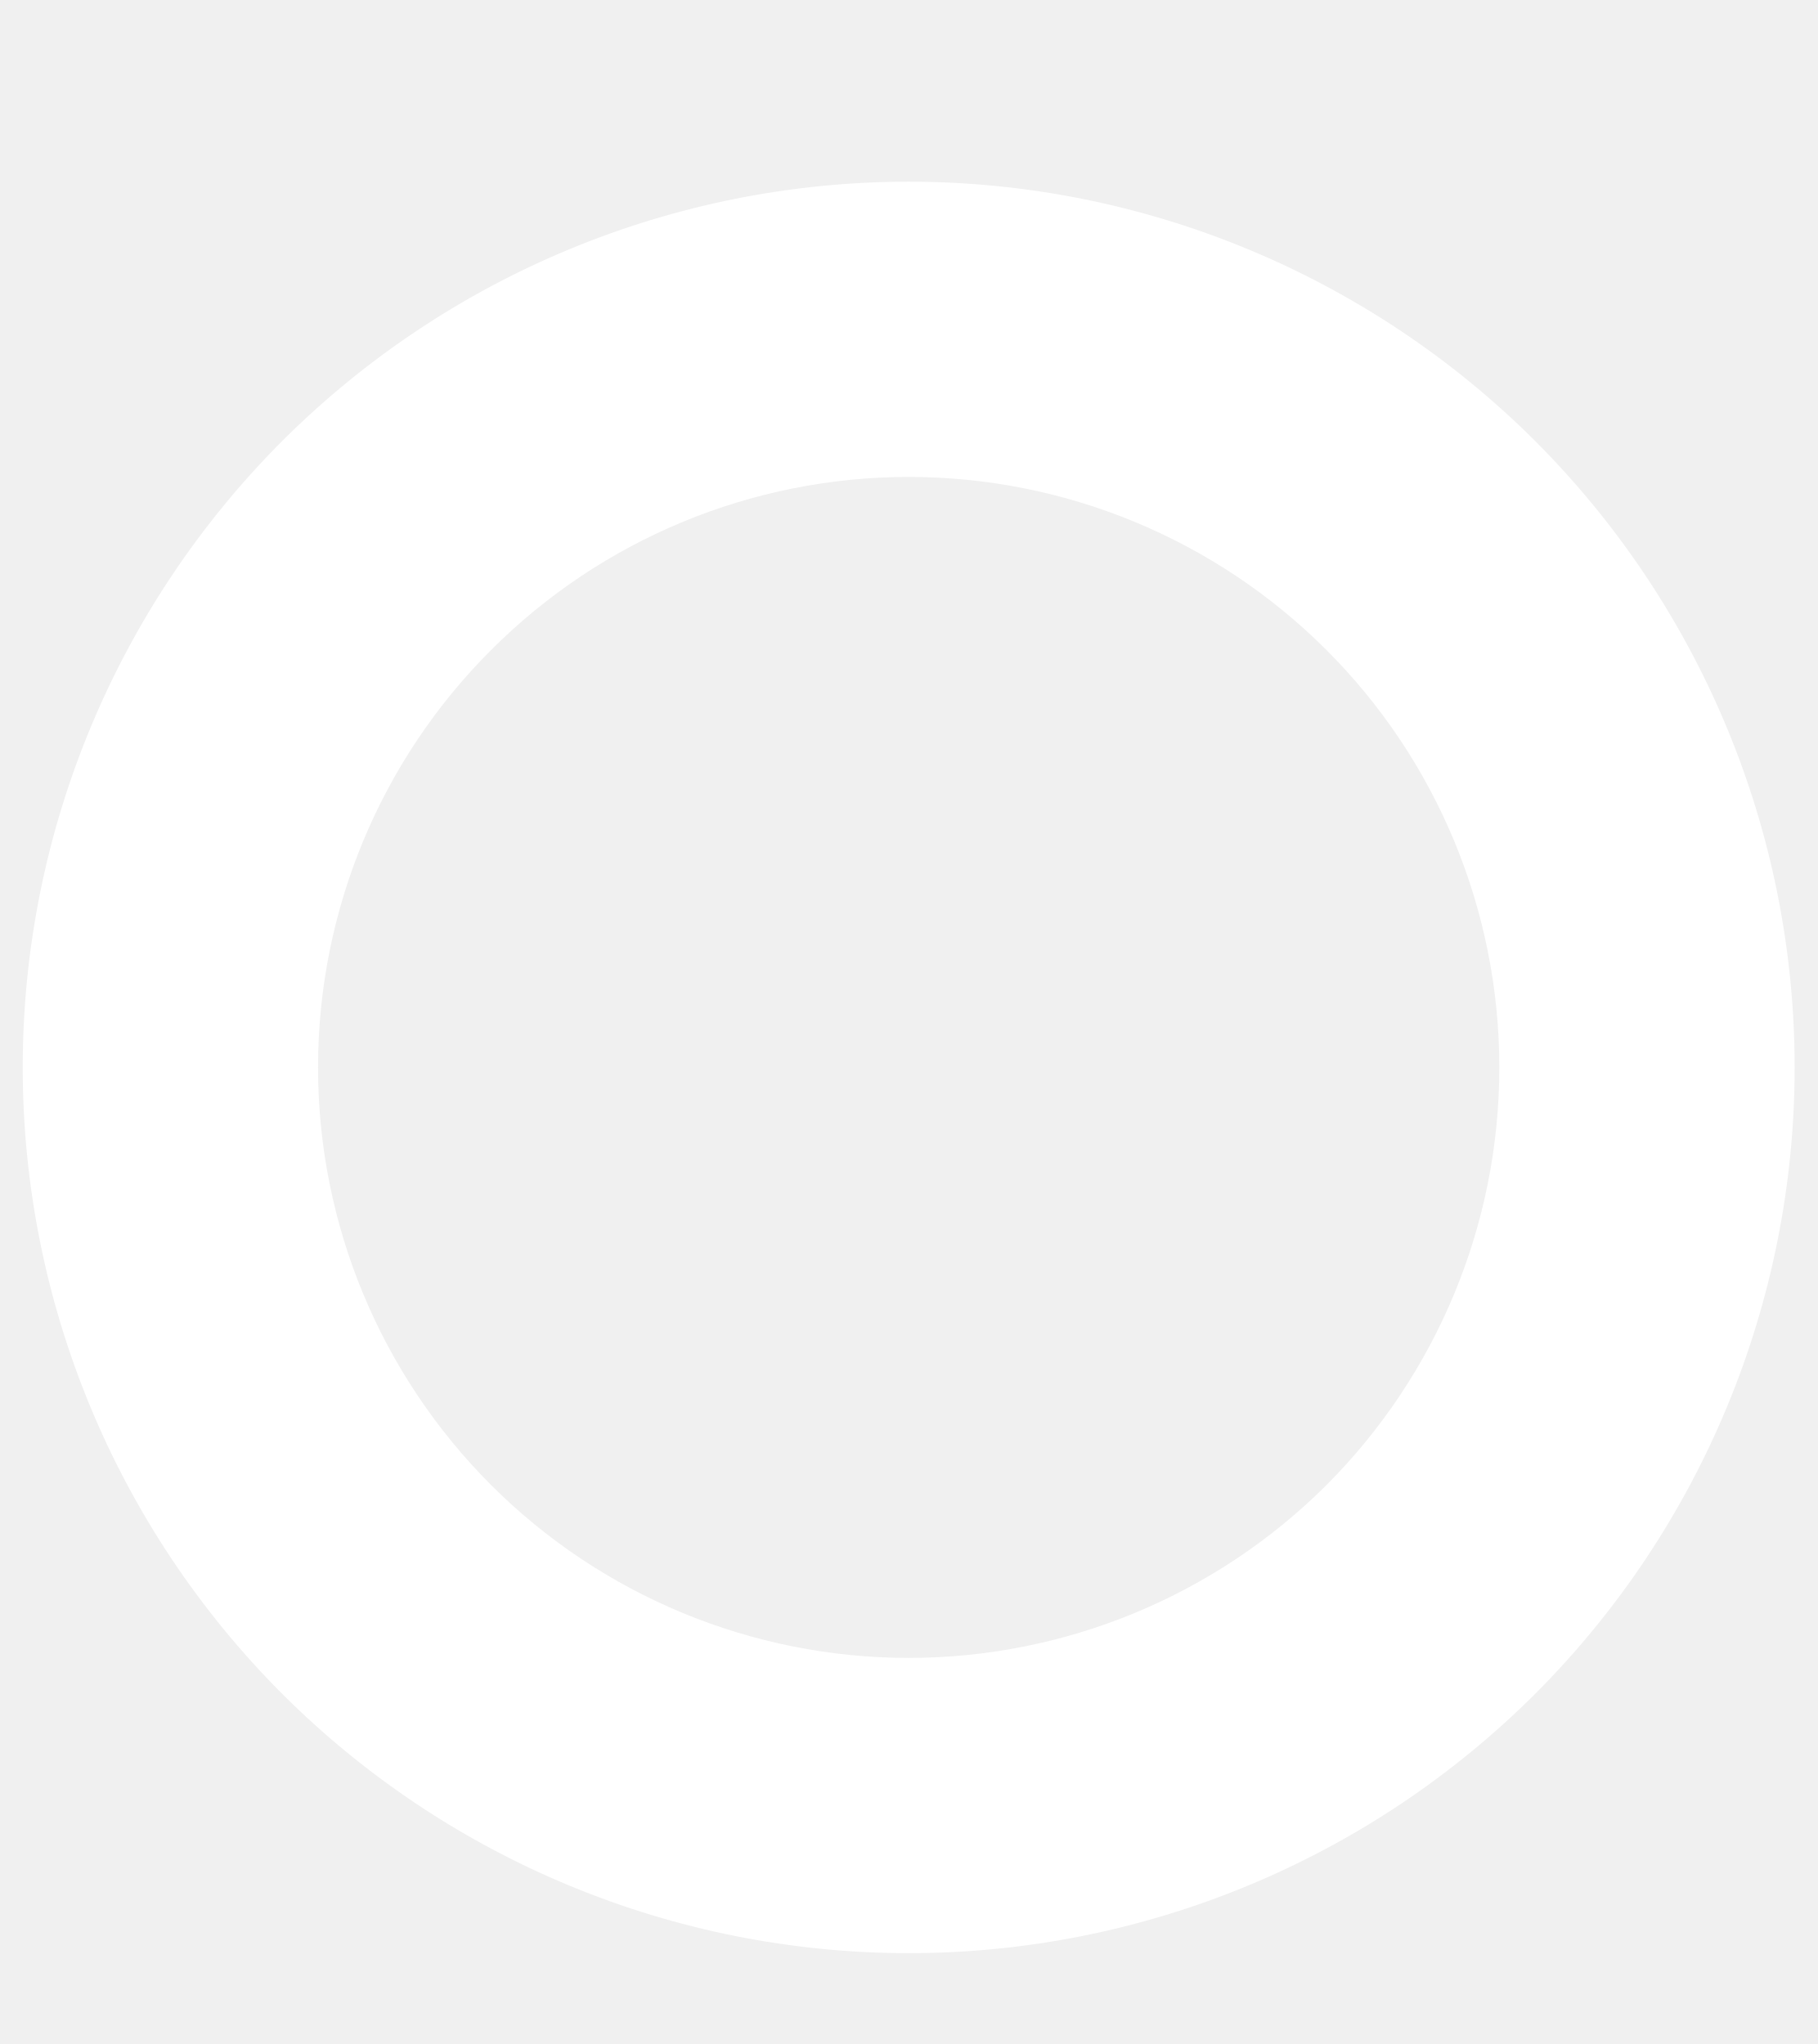
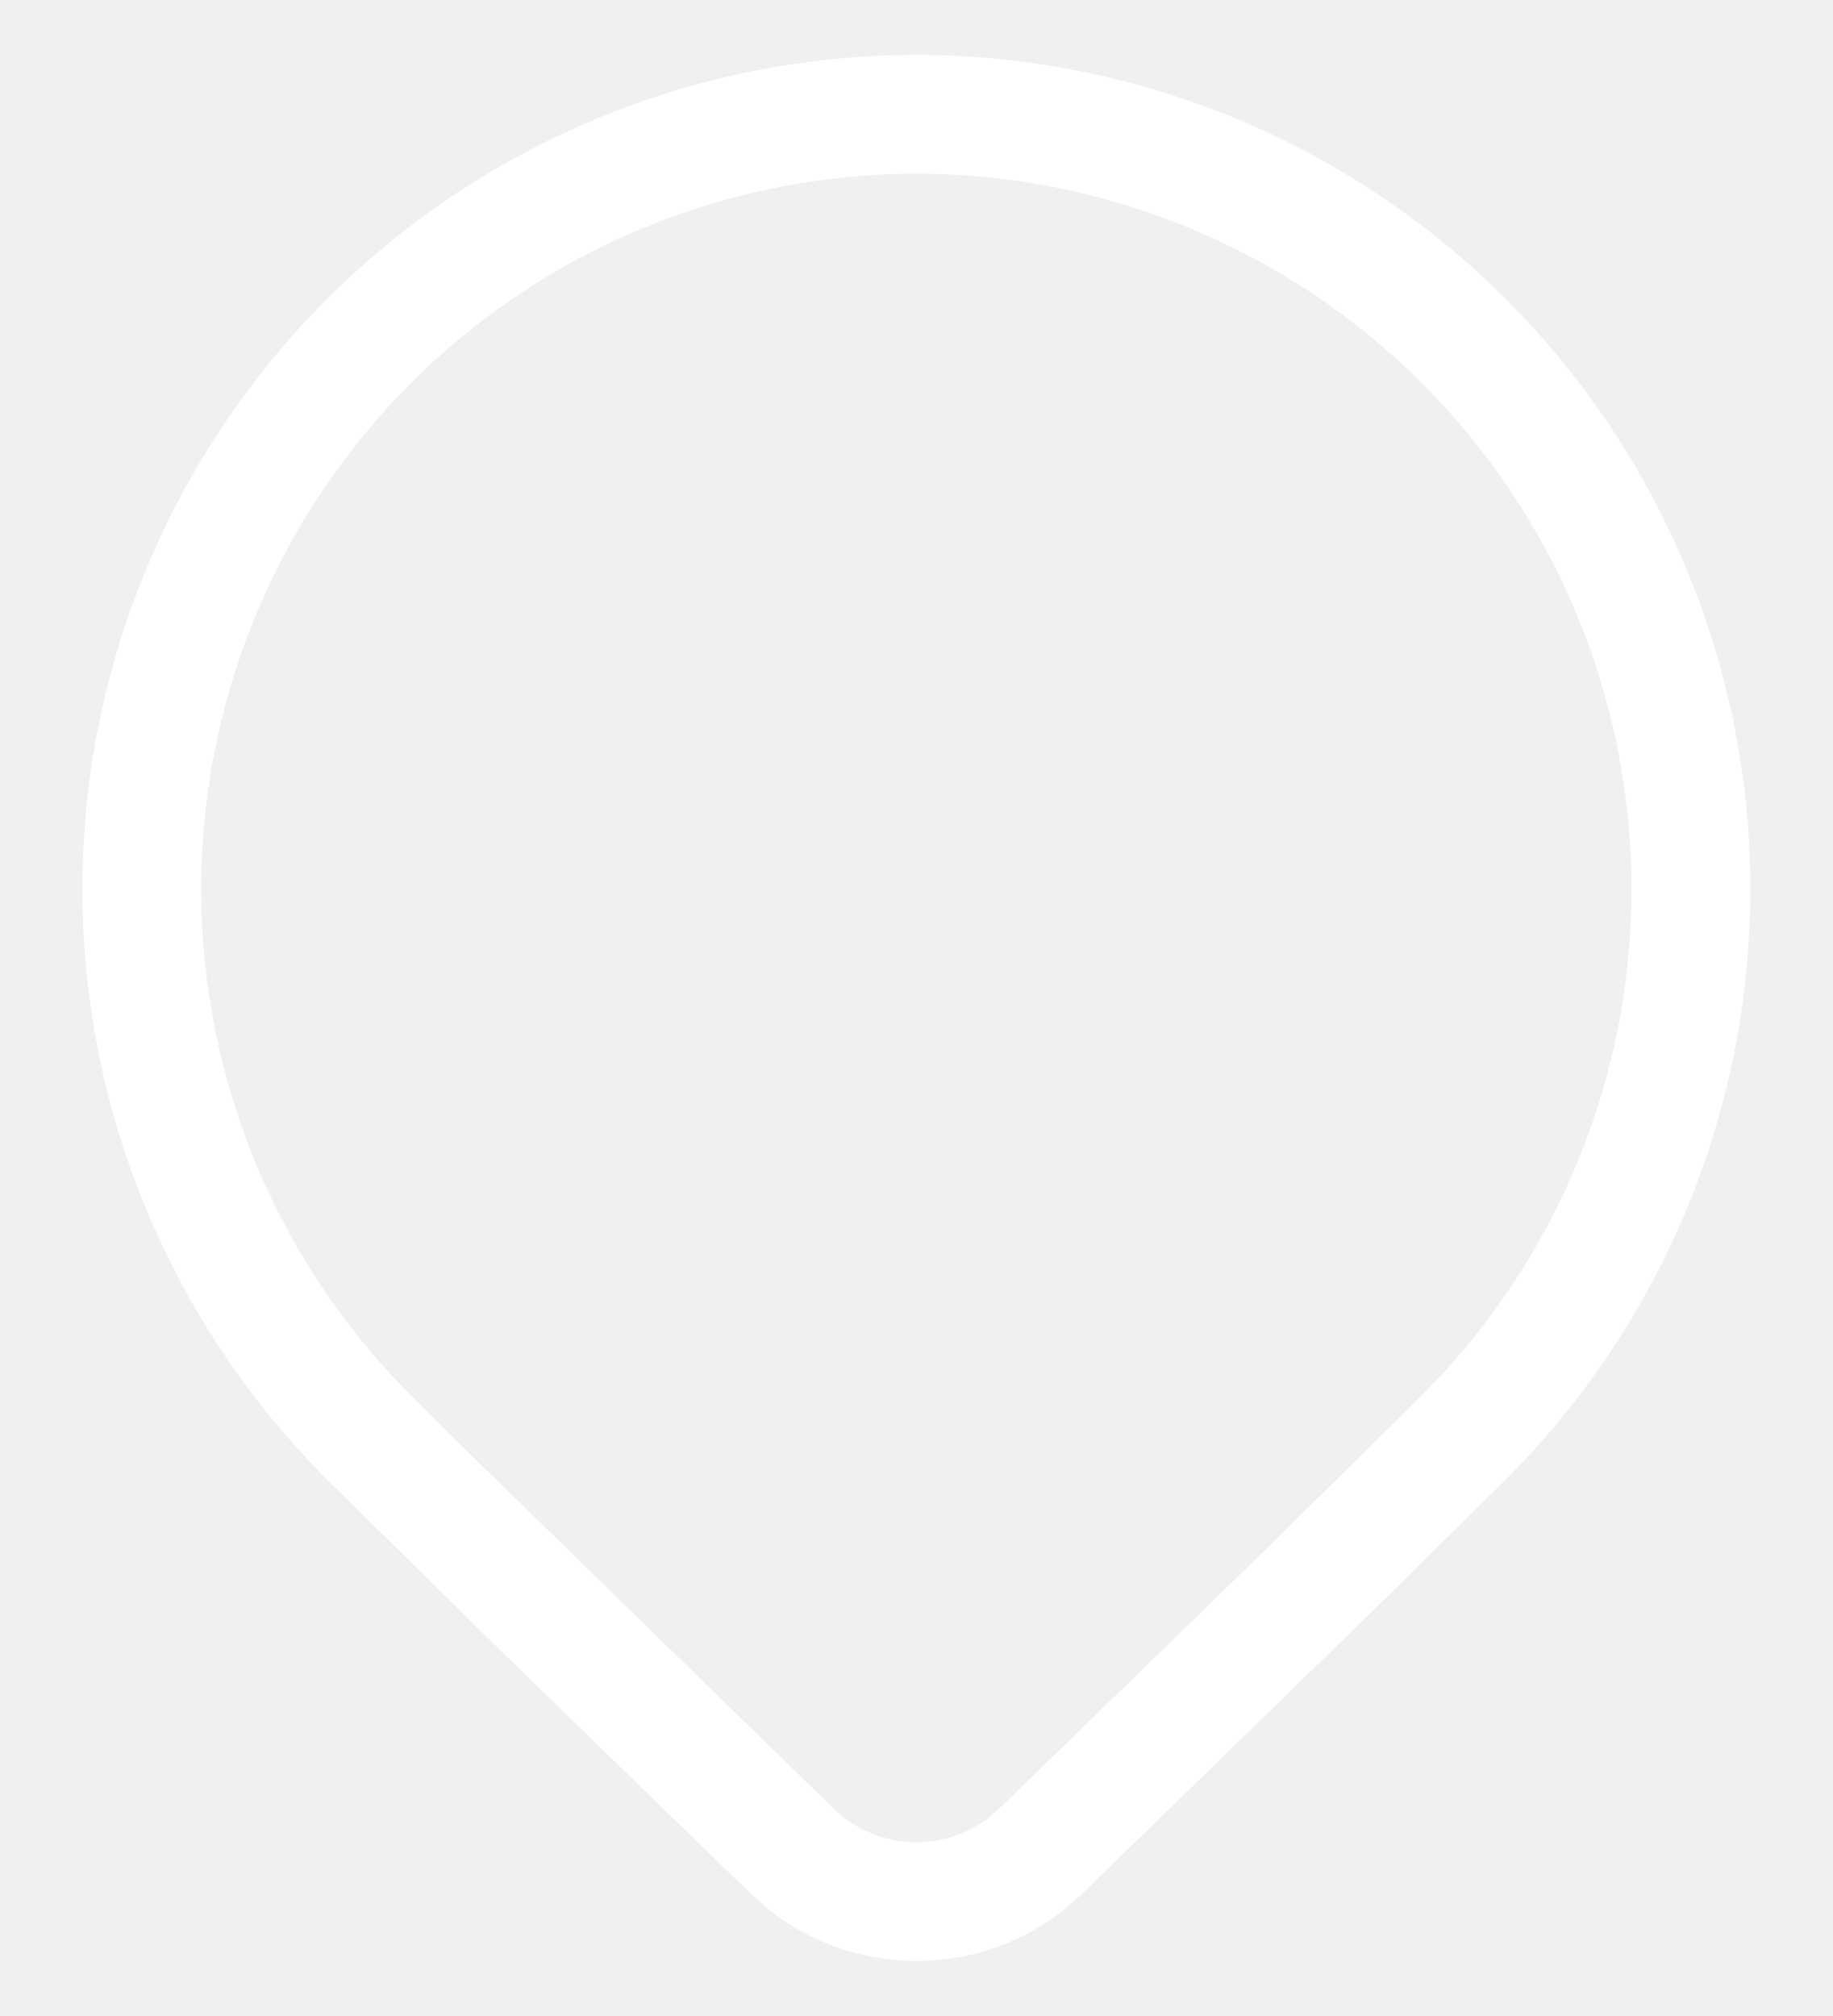
- <svg xmlns="http://www.w3.org/2000/svg" width="8" height="9" viewBox="0 0 8 9" fill="none">
-   <path d="M7.9 4.7C7.9 5.734 7.489 6.726 6.758 7.458C6.026 8.189 5.034 8.6 4 8.6C2.966 8.6 1.974 8.189 1.242 7.458C0.511 6.726 0.1 5.734 0.1 4.7C0.1 3.666 0.511 2.674 1.242 1.942C1.974 1.211 2.966 0.8 4 0.8C5.034 0.8 6.026 1.211 6.758 1.942C7.489 2.674 7.9 3.666 7.9 4.7ZM6.6 4.7C6.6 4.01 6.326 3.349 5.839 2.862C5.351 2.374 4.69 2.1 4 2.1C3.311 2.1 2.649 2.374 2.162 2.862C1.674 3.349 1.4 4.01 1.4 4.7C1.4 5.39 1.674 6.051 2.162 6.539C2.649 7.026 3.311 7.3 4 7.3C4.69 7.3 5.351 7.026 5.839 6.539C6.326 6.051 6.6 5.39 6.6 4.7Z" fill="white" />
+ <svg xmlns="http://www.w3.org/2000/svg" width="20" height="22" viewBox="0 0 20 22" fill="none">
+   <path d="M16.435 16.142C18.142 14.434 19.101 12.118 19.101 9.704C19.101 7.29 18.142 4.974 16.435 3.266C15.59 2.421 14.587 1.75 13.483 1.293C12.379 0.835 11.195 0.6 10 0.6C8.805 0.6 7.621 0.835 6.517 1.293C5.413 1.75 4.41 2.421 3.565 3.266C1.858 4.974 0.899 7.29 0.899 9.704C0.899 12.118 1.858 14.434 3.565 16.142L5.542 18.09L8.198 20.671L8.371 20.824C9.379 21.64 10.854 21.588 11.803 20.671L14.969 17.59L16.435 16.142ZM4.481 4.183C5.206 3.458 6.066 2.883 7.013 2.491C7.96 2.098 8.975 1.896 10 1.896C11.025 1.896 12.04 2.098 12.987 2.491C13.934 2.883 14.794 3.458 15.518 4.183C16.942 5.607 17.76 7.526 17.802 9.538C17.845 11.551 17.109 13.503 15.747 14.986L15.518 15.225L13.801 16.92L10.902 19.739L10.78 19.843C10.555 20.012 10.281 20.104 10 20.104C9.719 20.104 9.445 20.012 9.22 19.843L9.099 19.739L5.225 15.962L4.481 15.225L4.253 14.987C2.891 13.504 2.155 11.553 2.197 9.54C2.24 7.527 3.058 5.608 4.481 4.184V4.183Z" fill="white" />
</svg>
